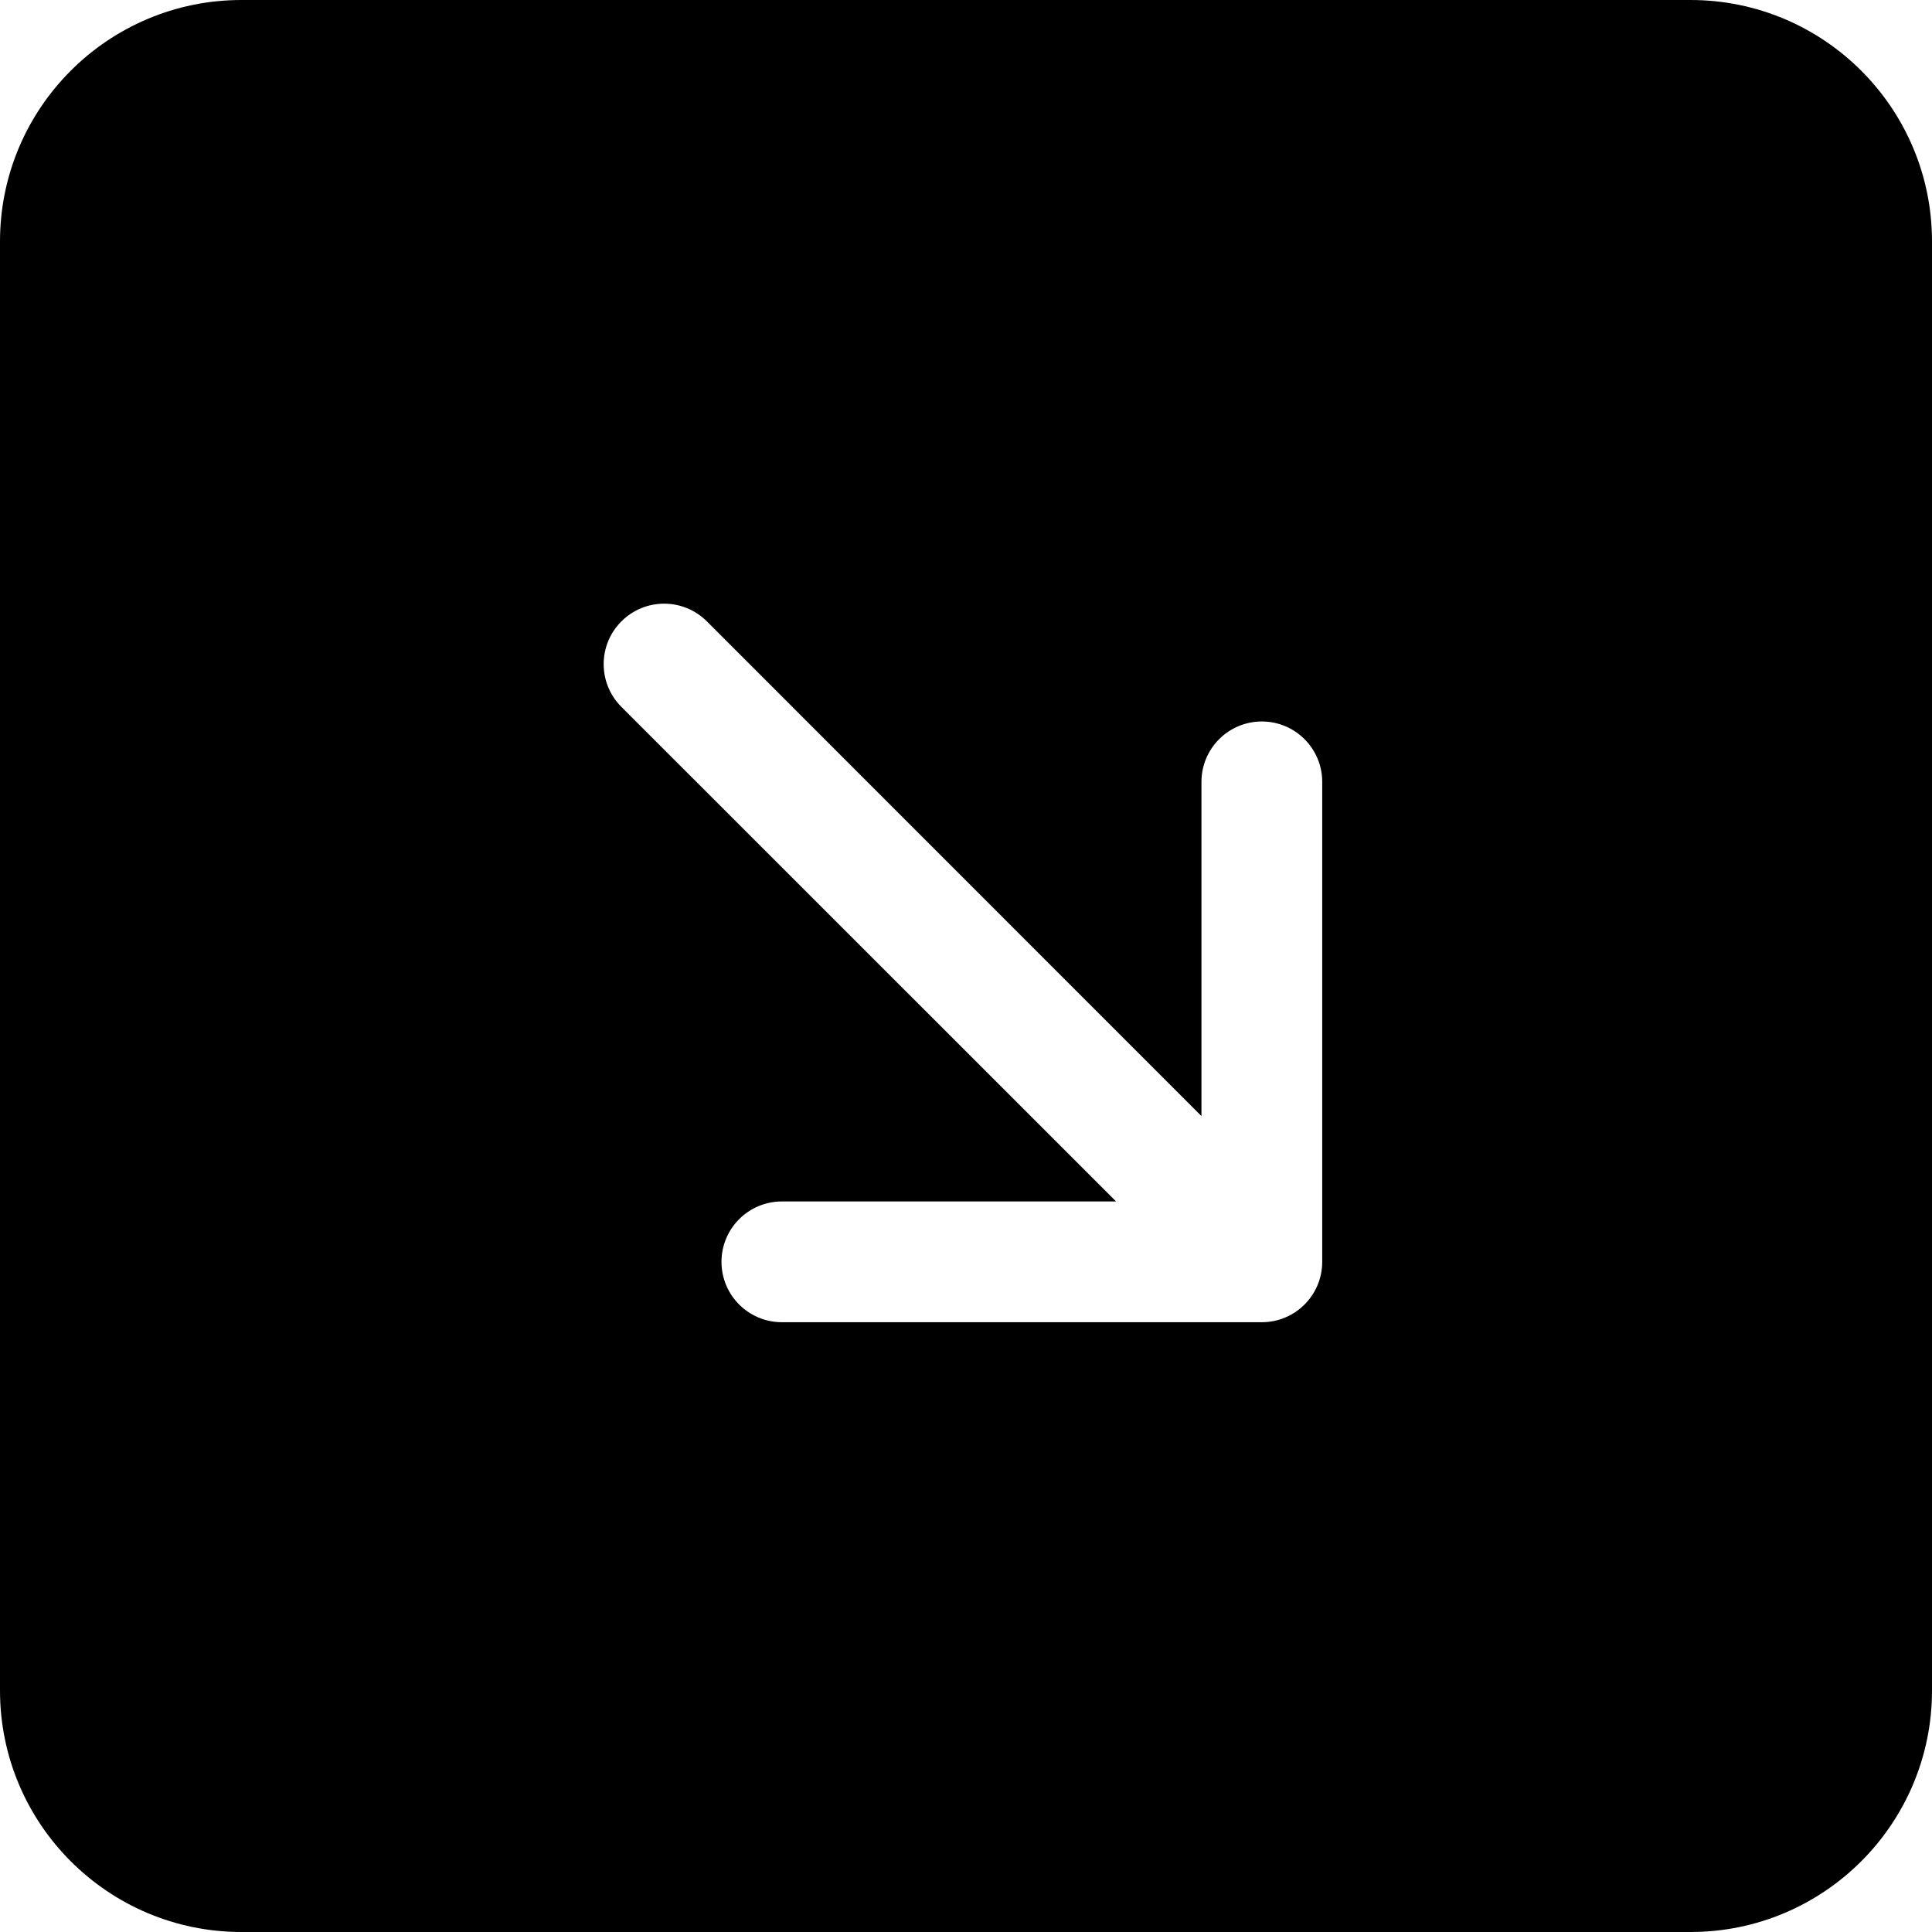
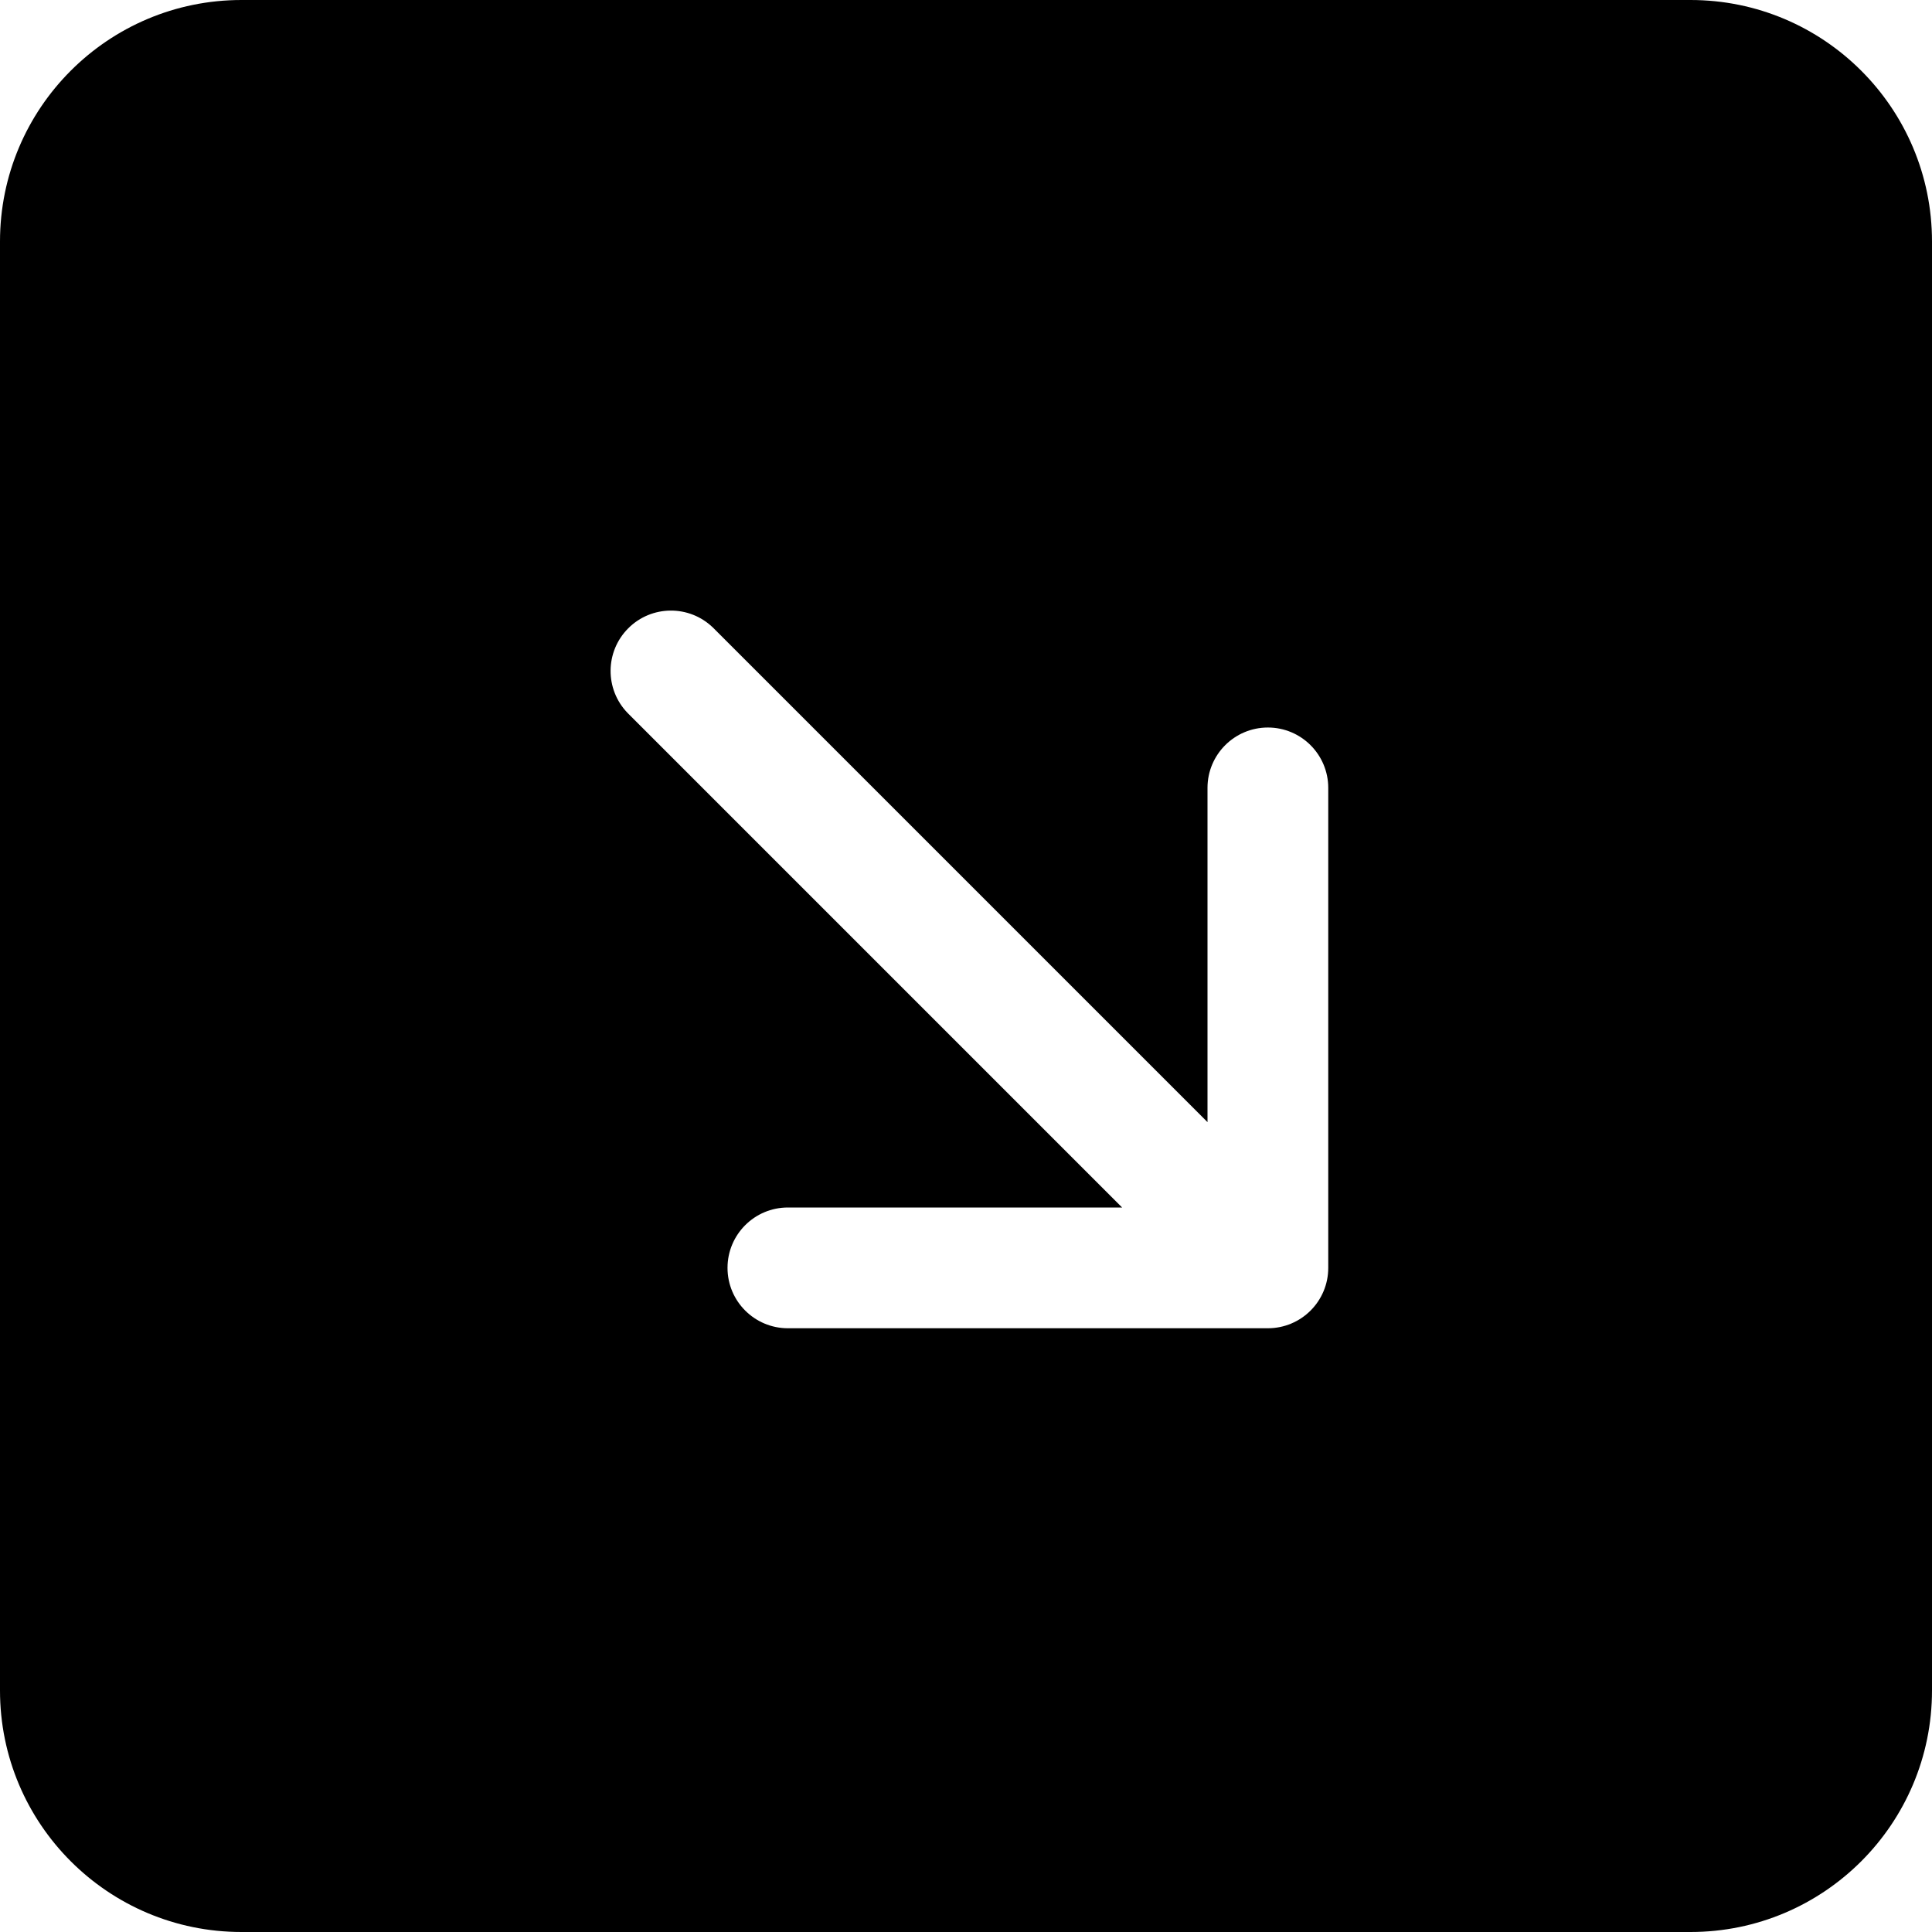
<svg xmlns="http://www.w3.org/2000/svg" width="16" height="16" fill="currentColor" class="bi bi-arrow-down-right-square-fill" viewBox="0 0 16 16">
-   <path fill-rule="evenodd" d="M2 0a2 2 0 0 0-2 2v12a2 2 0 0 0 2 2h12a2 2 0 0 0 2-2V2a2 2 0 0 0-2-2H2zm3.854 5.146a.5.5 0 1 0-.708.708L9.243 9.95H6.475a.5.5 0 1 0 0 1h3.975a.5.5 0 0 0 .5-.5V6.475a.5.5 0 1 0-1 0v2.768L5.854 5.146z" />
+   <path d="M14 16a2 2 0 0 0 2-2V2a2 2 0 0 0-2-2H2a2 2 0 0 0-2 2v12a2 2 0 0 0 2 2h12zM5.904 5.197L10 9.293V6.525a.5.5 0 0 1 1 0V10.5a.5.5 0 0 1-.5.5H6.525a.5.5 0 0 1 0-1h2.768L5.197 5.904a.5.5 0 0 1 .707-.707z" />
</svg>
